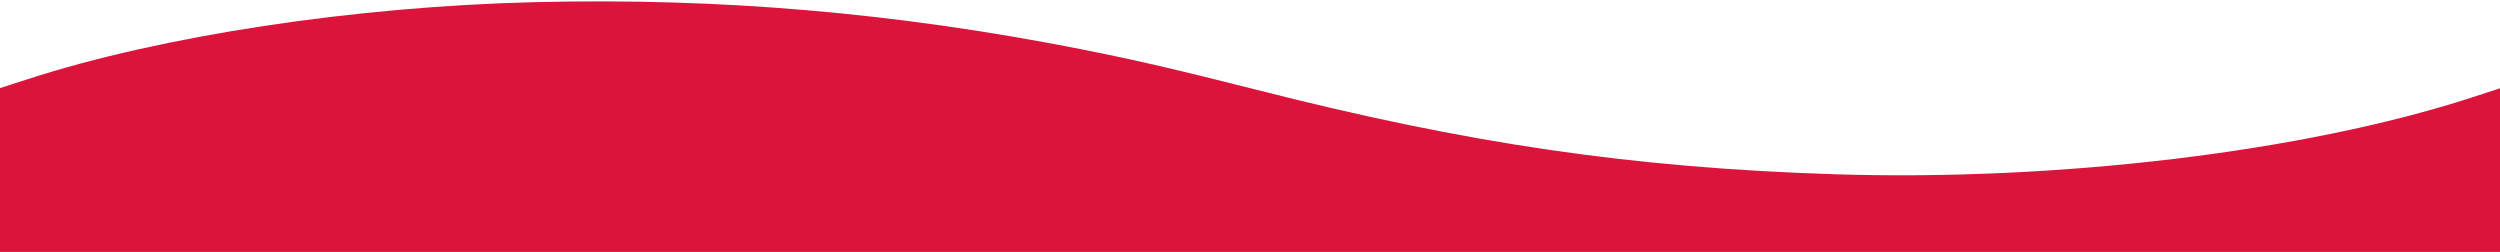
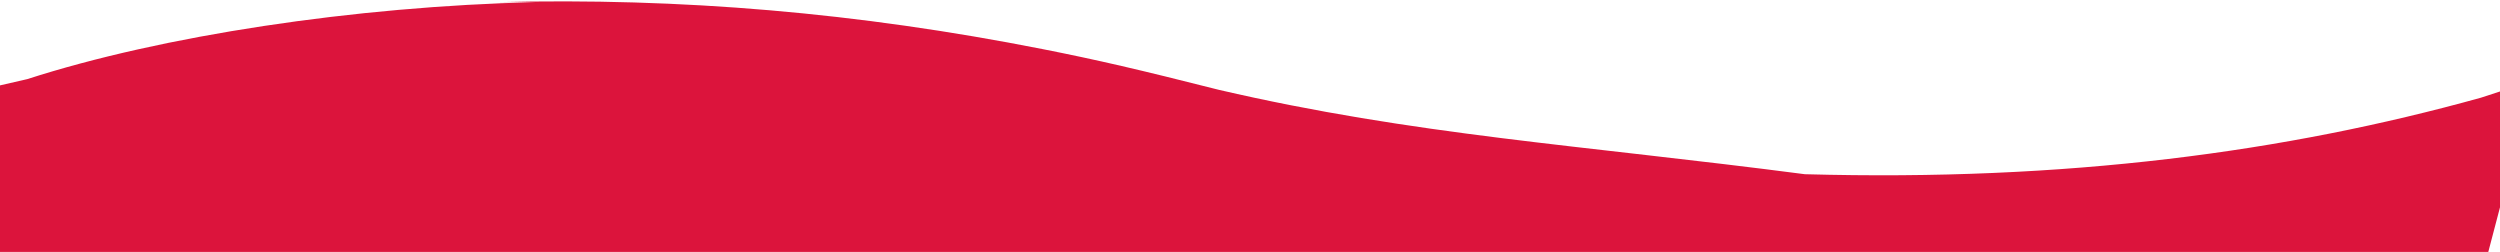
<svg xmlns="http://www.w3.org/2000/svg" version="1.0" width="1280px" height="129px" viewBox="0 0 1280 129" preserveAspectRatio="xMidYMid meet">
  <g transform="translate(0,129) scale(0.1,-0.1)" fill="rgb(220,20,60)" stroke="none">
-     <path d="M2740 1279 c-925 -22 -1913 -172 -2597 -394 l-143 -46 0 -419 0 -420 6400 0 6400 0 0 419 0 419 -147 -48 c-858 -278 -2122 -429 -3267 -392 -1034 34 -1868 156 -2951 432 -407 103 -621 153 -905 209 -944 186 -1846 263 -2790 240z" />
+     <path d="M2740 1279 c-925 -22 -1913 -172 -2600 -394 l-200 -46 0 -419 0 -420 6400 0 6400 0 110 419 0 419 -147 -48 c-1000 -278 -2122 -429 -3462 -392 -1150 150 -2000 200 -3000 432 -407 103 -621 153 -905 209 -944 186 -1846 263 -2790 240z" />
  </g>
</svg>
